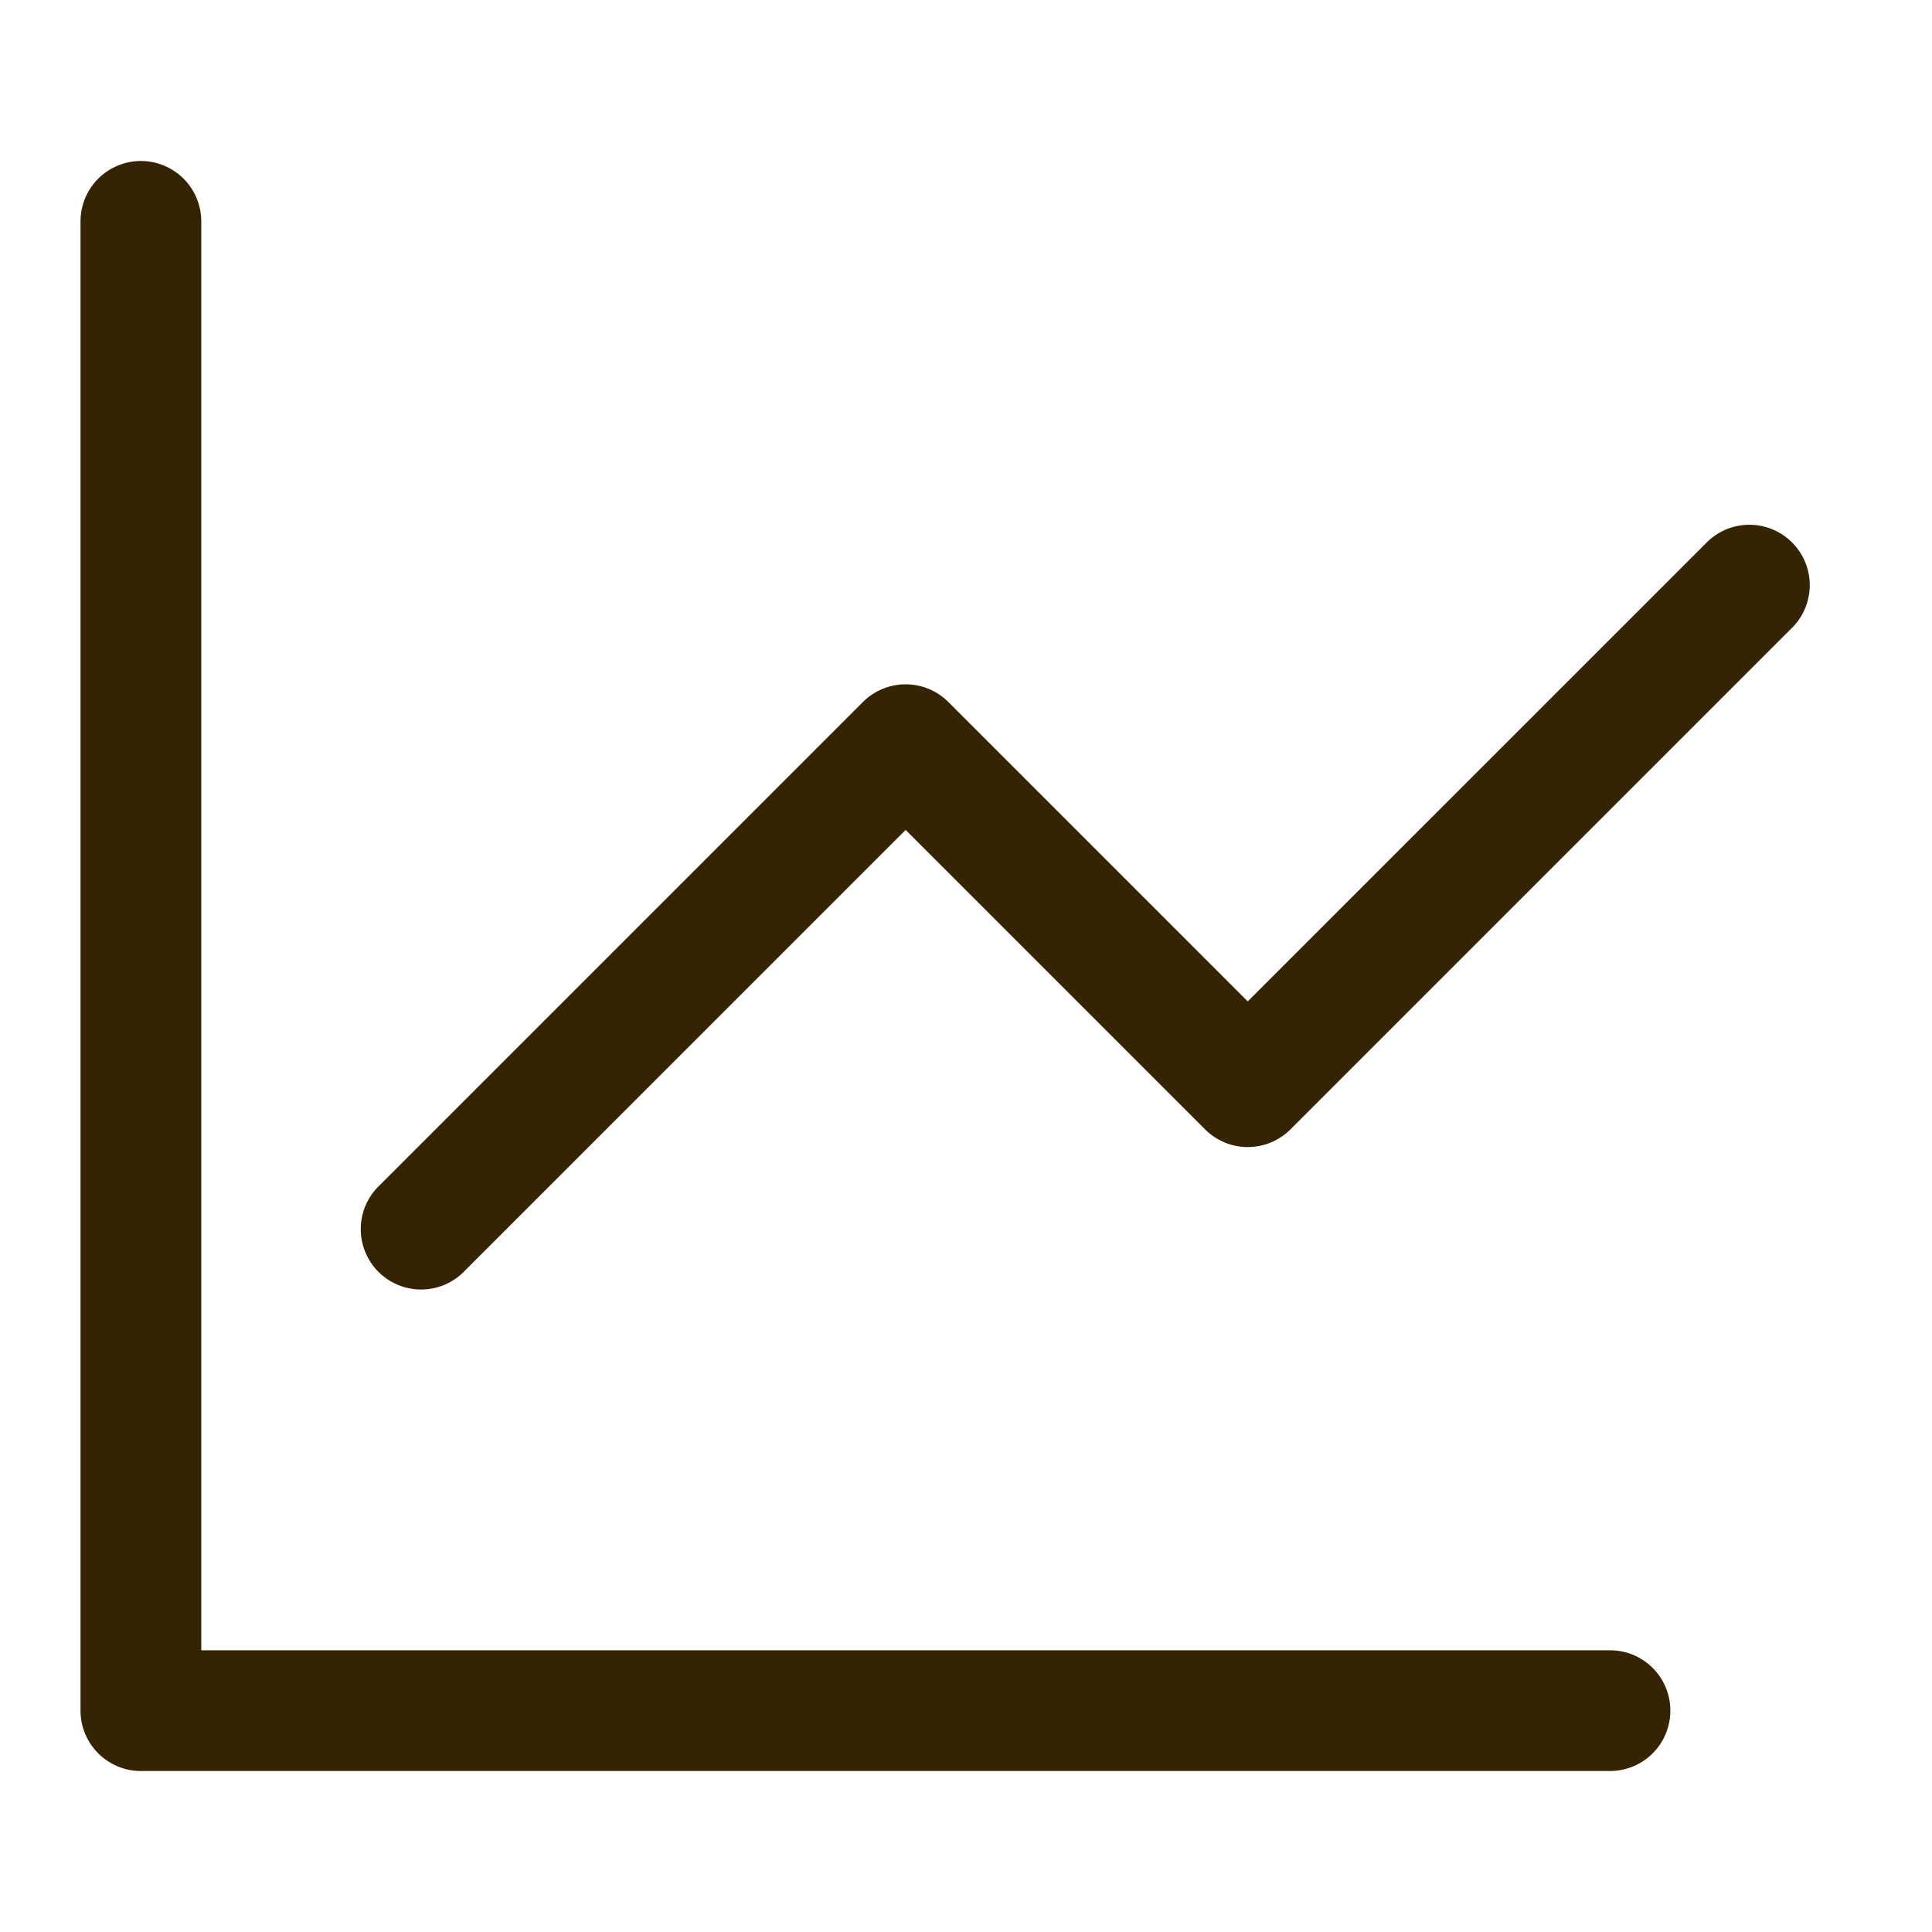
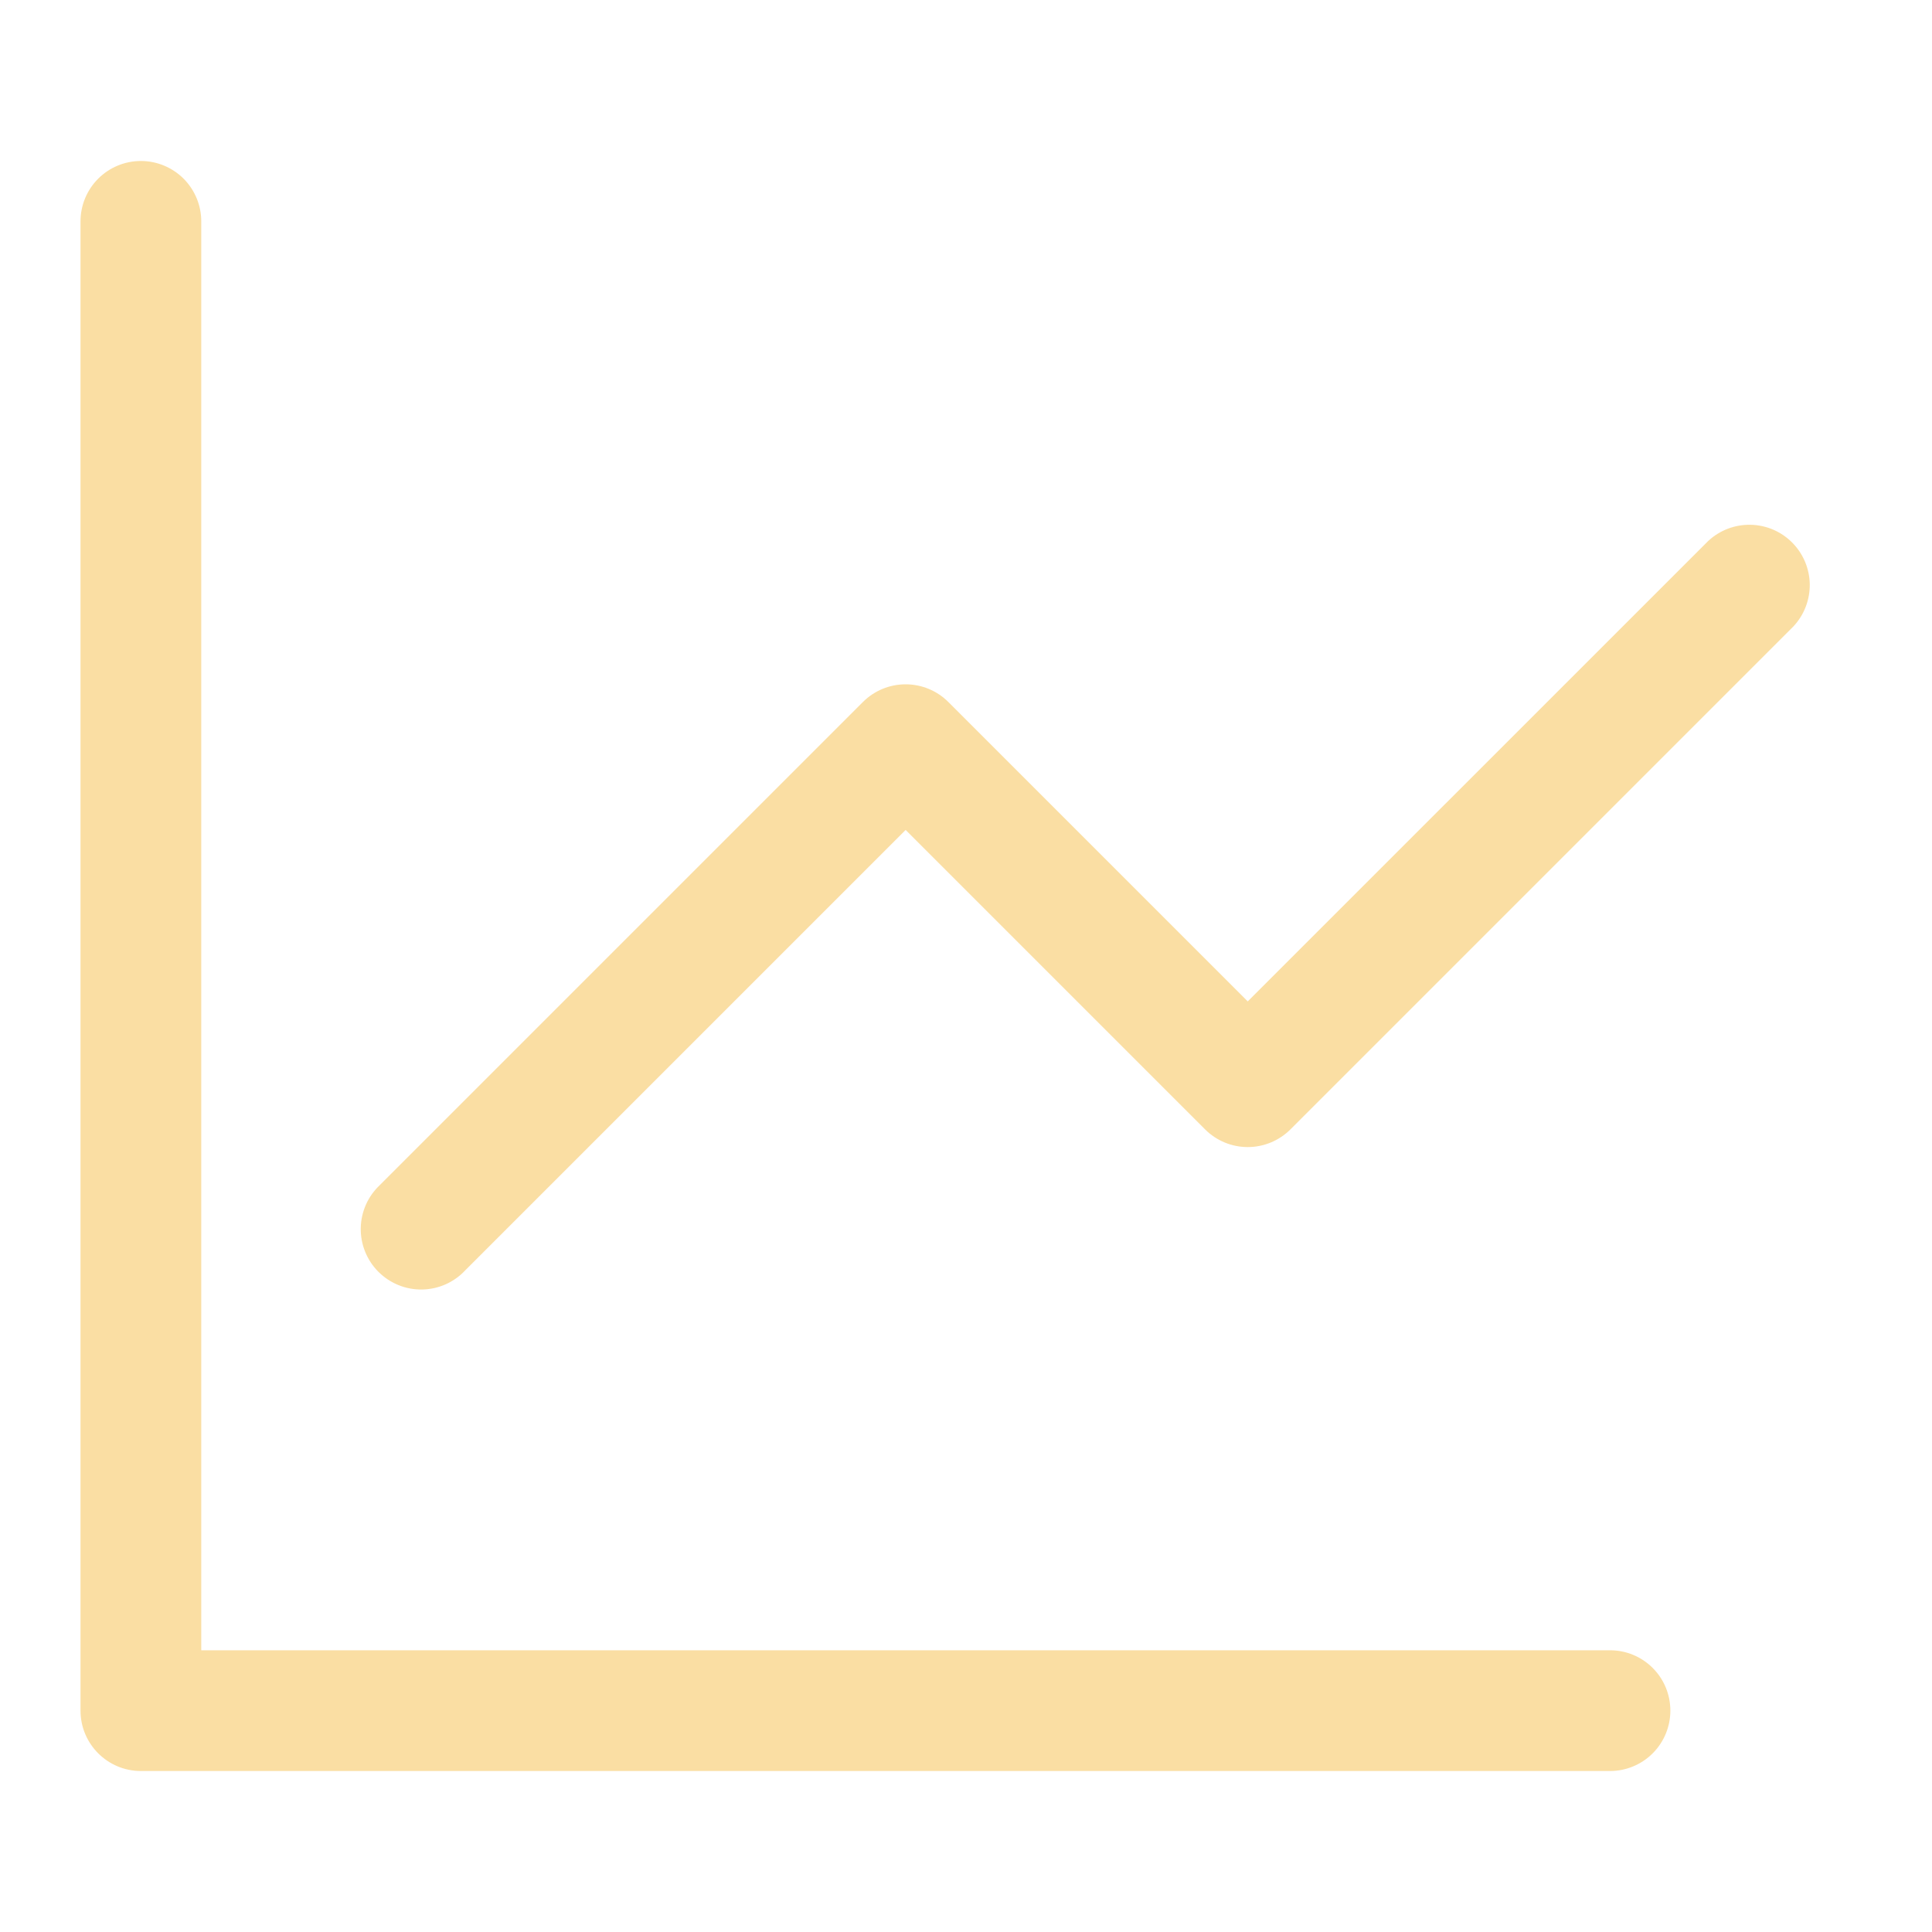
<svg xmlns="http://www.w3.org/2000/svg" width="40" height="40" viewBox="0 0 40 40" fill="none">
-   <path d="M4.167 4.583C4.167 4.252 4.035 3.934 3.801 3.699C3.566 3.465 3.248 3.333 2.917 3.333C2.585 3.333 2.267 3.465 2.033 3.699C1.798 3.934 1.667 4.252 1.667 4.583V35.417C1.667 36.107 2.227 36.667 2.917 36.667H33.333C33.665 36.667 33.983 36.535 34.217 36.301C34.452 36.066 34.583 35.748 34.583 35.417C34.583 35.085 34.452 34.767 34.217 34.533C33.983 34.298 33.665 34.167 33.333 34.167H4.167V4.583Z" fill="#352403" />
-   <path d="M37.133 12.967C37.354 12.73 37.474 12.416 37.469 12.092C37.463 11.769 37.332 11.46 37.103 11.231C36.874 11.002 36.565 10.87 36.241 10.865C35.917 10.859 35.604 10.979 35.367 11.2L25.833 20.733L19.633 14.533C19.399 14.299 19.081 14.168 18.75 14.168C18.419 14.168 18.101 14.299 17.867 14.533L7.867 24.533C7.744 24.648 7.645 24.786 7.577 24.939C7.509 25.092 7.472 25.258 7.469 25.426C7.466 25.594 7.497 25.76 7.56 25.916C7.623 26.072 7.716 26.213 7.835 26.332C7.954 26.45 8.095 26.544 8.251 26.607C8.406 26.67 8.573 26.701 8.741 26.698C8.909 26.695 9.074 26.658 9.228 26.59C9.381 26.521 9.519 26.423 9.633 26.3L18.75 17.183L24.95 23.383C25.184 23.617 25.502 23.749 25.833 23.749C26.165 23.749 26.482 23.617 26.717 23.383L37.133 12.967Z" fill="#352403" />
+   <path d="M4.167 4.583C4.167 4.252 4.035 3.934 3.801 3.699C3.566 3.465 3.248 3.333 2.917 3.333C2.585 3.333 2.267 3.465 2.033 3.699C1.798 3.934 1.667 4.252 1.667 4.583V35.417C1.667 36.107 2.227 36.667 2.917 36.667H33.333C33.665 36.667 33.983 36.535 34.217 36.301C34.452 36.066 34.583 35.748 34.583 35.417C34.583 35.085 34.452 34.767 34.217 34.533C33.983 34.298 33.665 34.167 33.333 34.167H4.167V4.583Z" fill="#FADEA3" />
+   <path d="M37.133 12.967C37.354 12.73 37.474 12.416 37.469 12.092C37.463 11.769 37.332 11.46 37.103 11.231C36.874 11.002 36.565 10.87 36.241 10.865C35.917 10.859 35.604 10.979 35.367 11.2L25.833 20.733L19.633 14.533C19.399 14.299 19.081 14.168 18.75 14.168C18.419 14.168 18.101 14.299 17.867 14.533L7.867 24.533C7.744 24.648 7.645 24.786 7.577 24.939C7.509 25.092 7.472 25.258 7.469 25.426C7.466 25.594 7.497 25.76 7.56 25.916C7.623 26.072 7.716 26.213 7.835 26.332C7.954 26.45 8.095 26.544 8.251 26.607C8.406 26.67 8.573 26.701 8.741 26.698C8.909 26.695 9.074 26.658 9.228 26.59C9.381 26.521 9.519 26.423 9.633 26.3L18.75 17.183L24.95 23.383C25.184 23.617 25.502 23.749 25.833 23.749C26.165 23.749 26.482 23.617 26.717 23.383L37.133 12.967Z" fill="#FADEA3" />
</svg>
